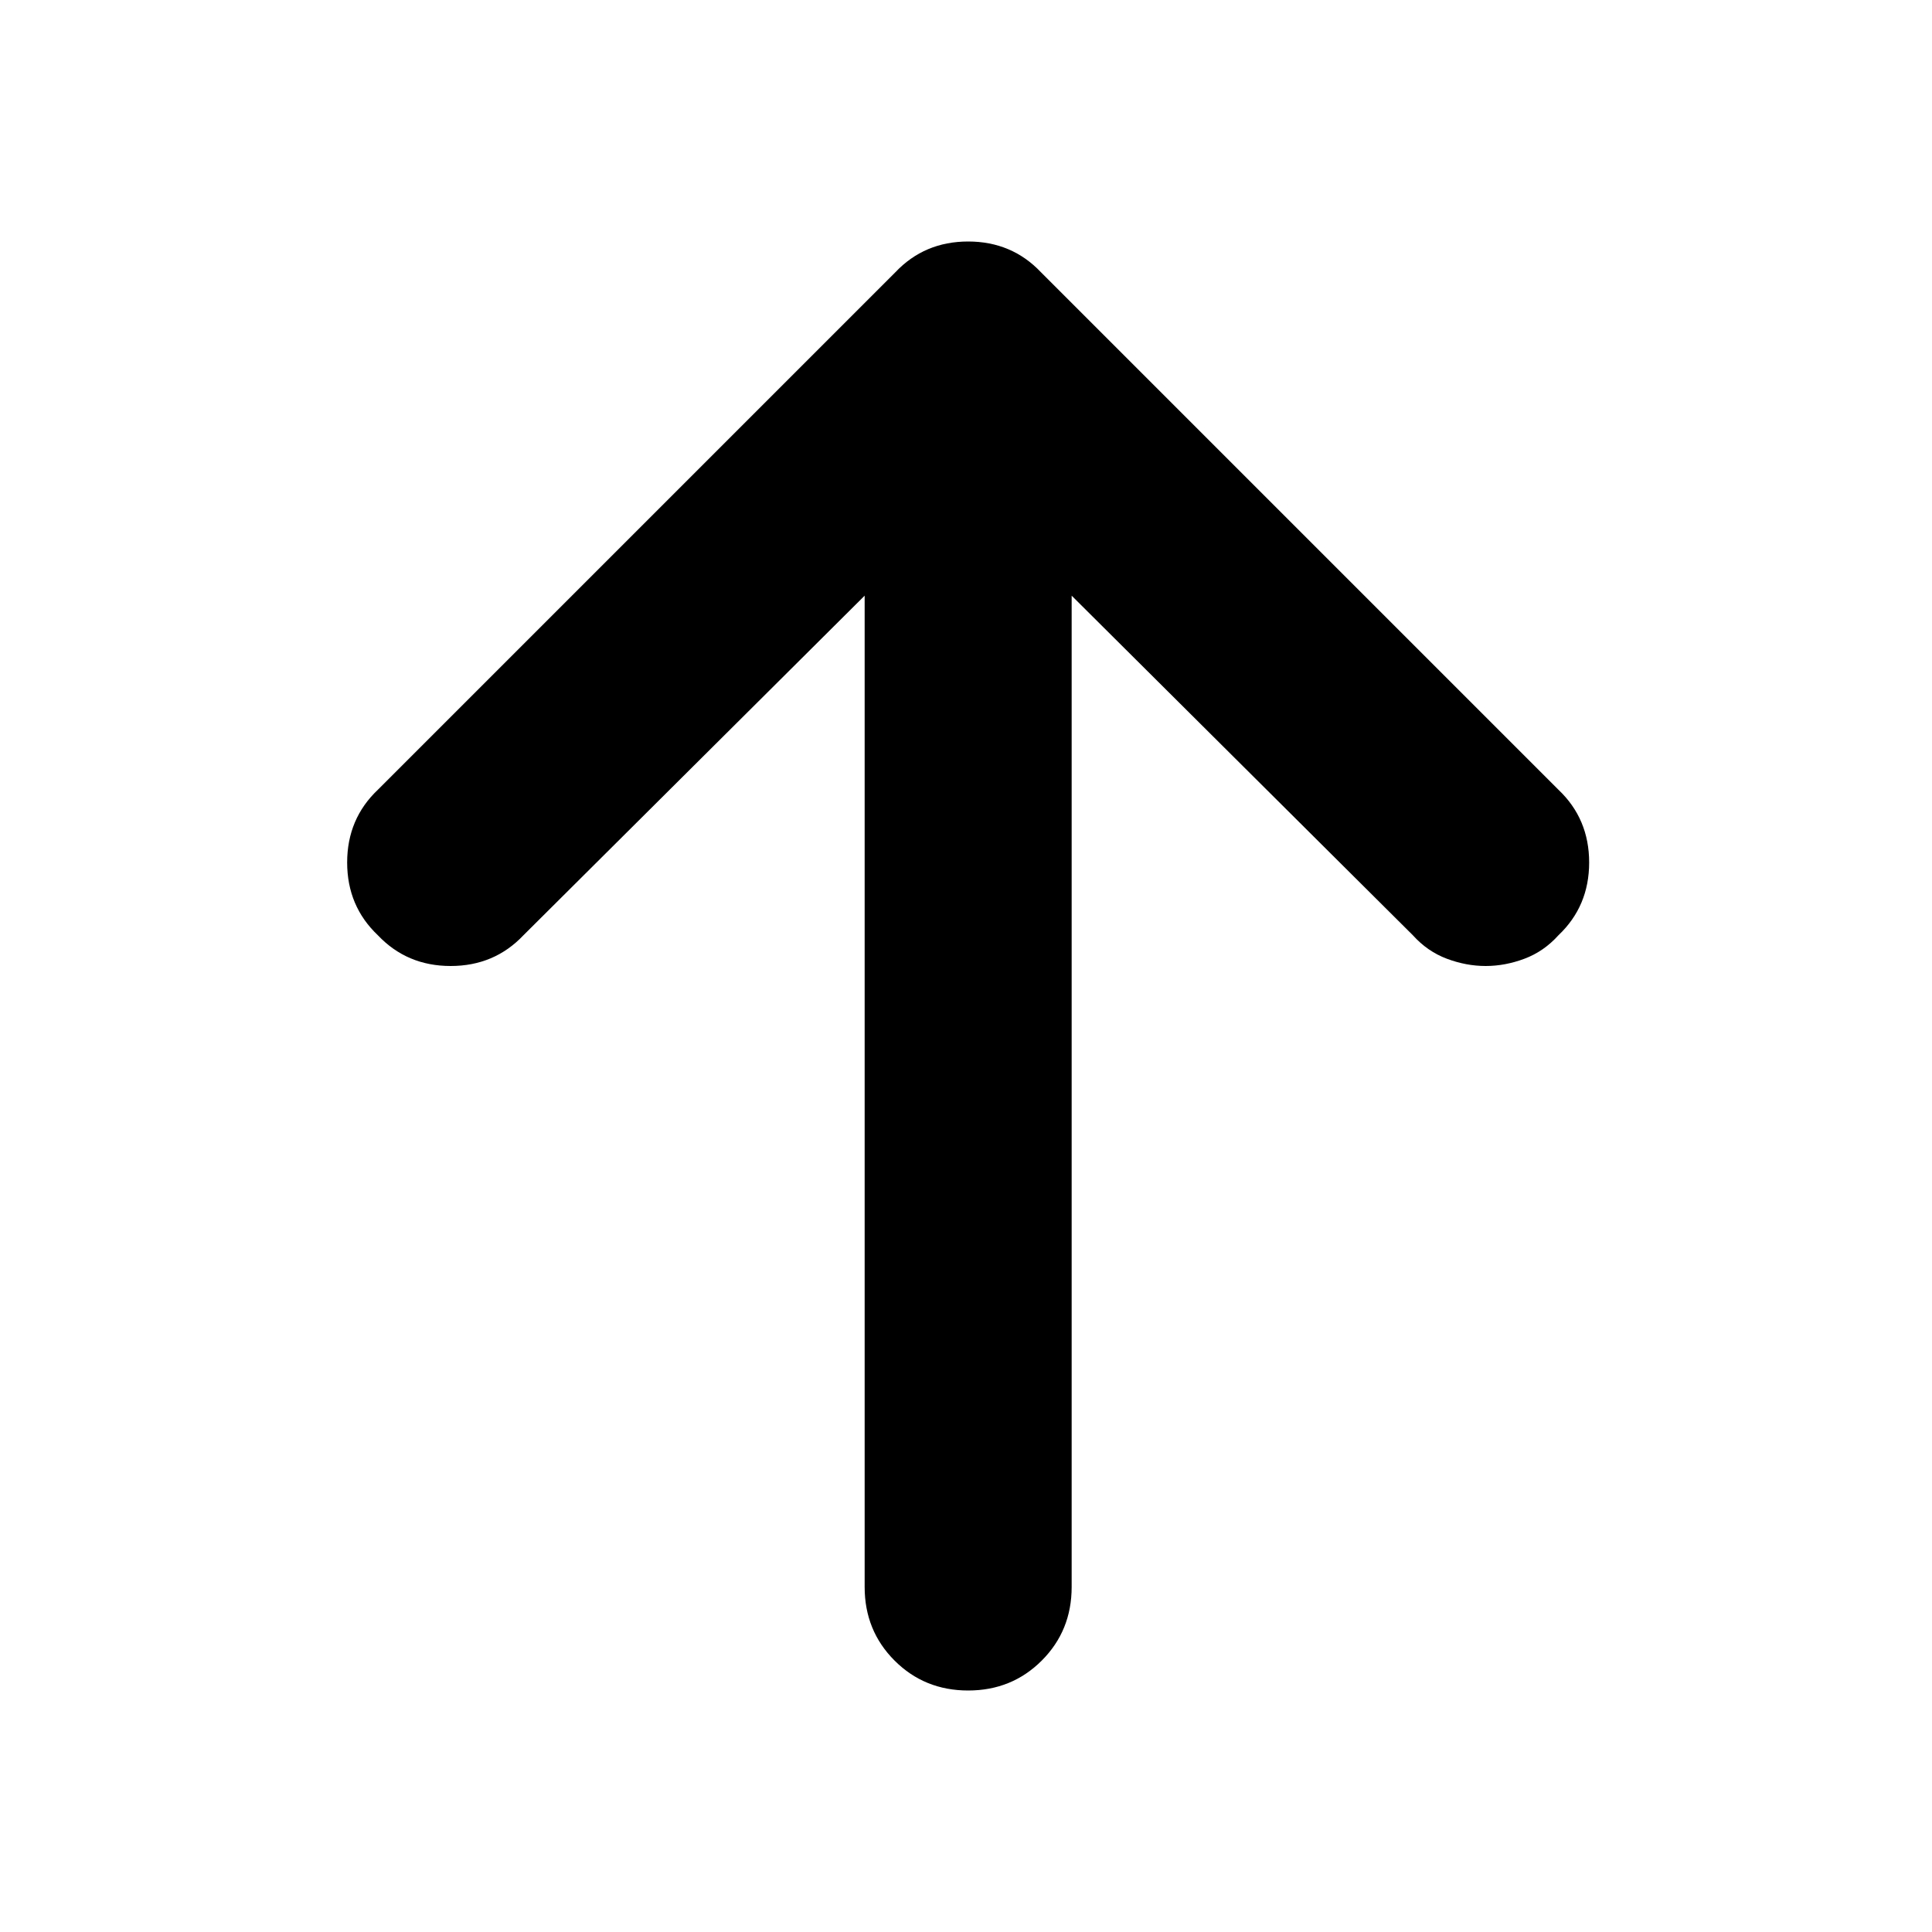
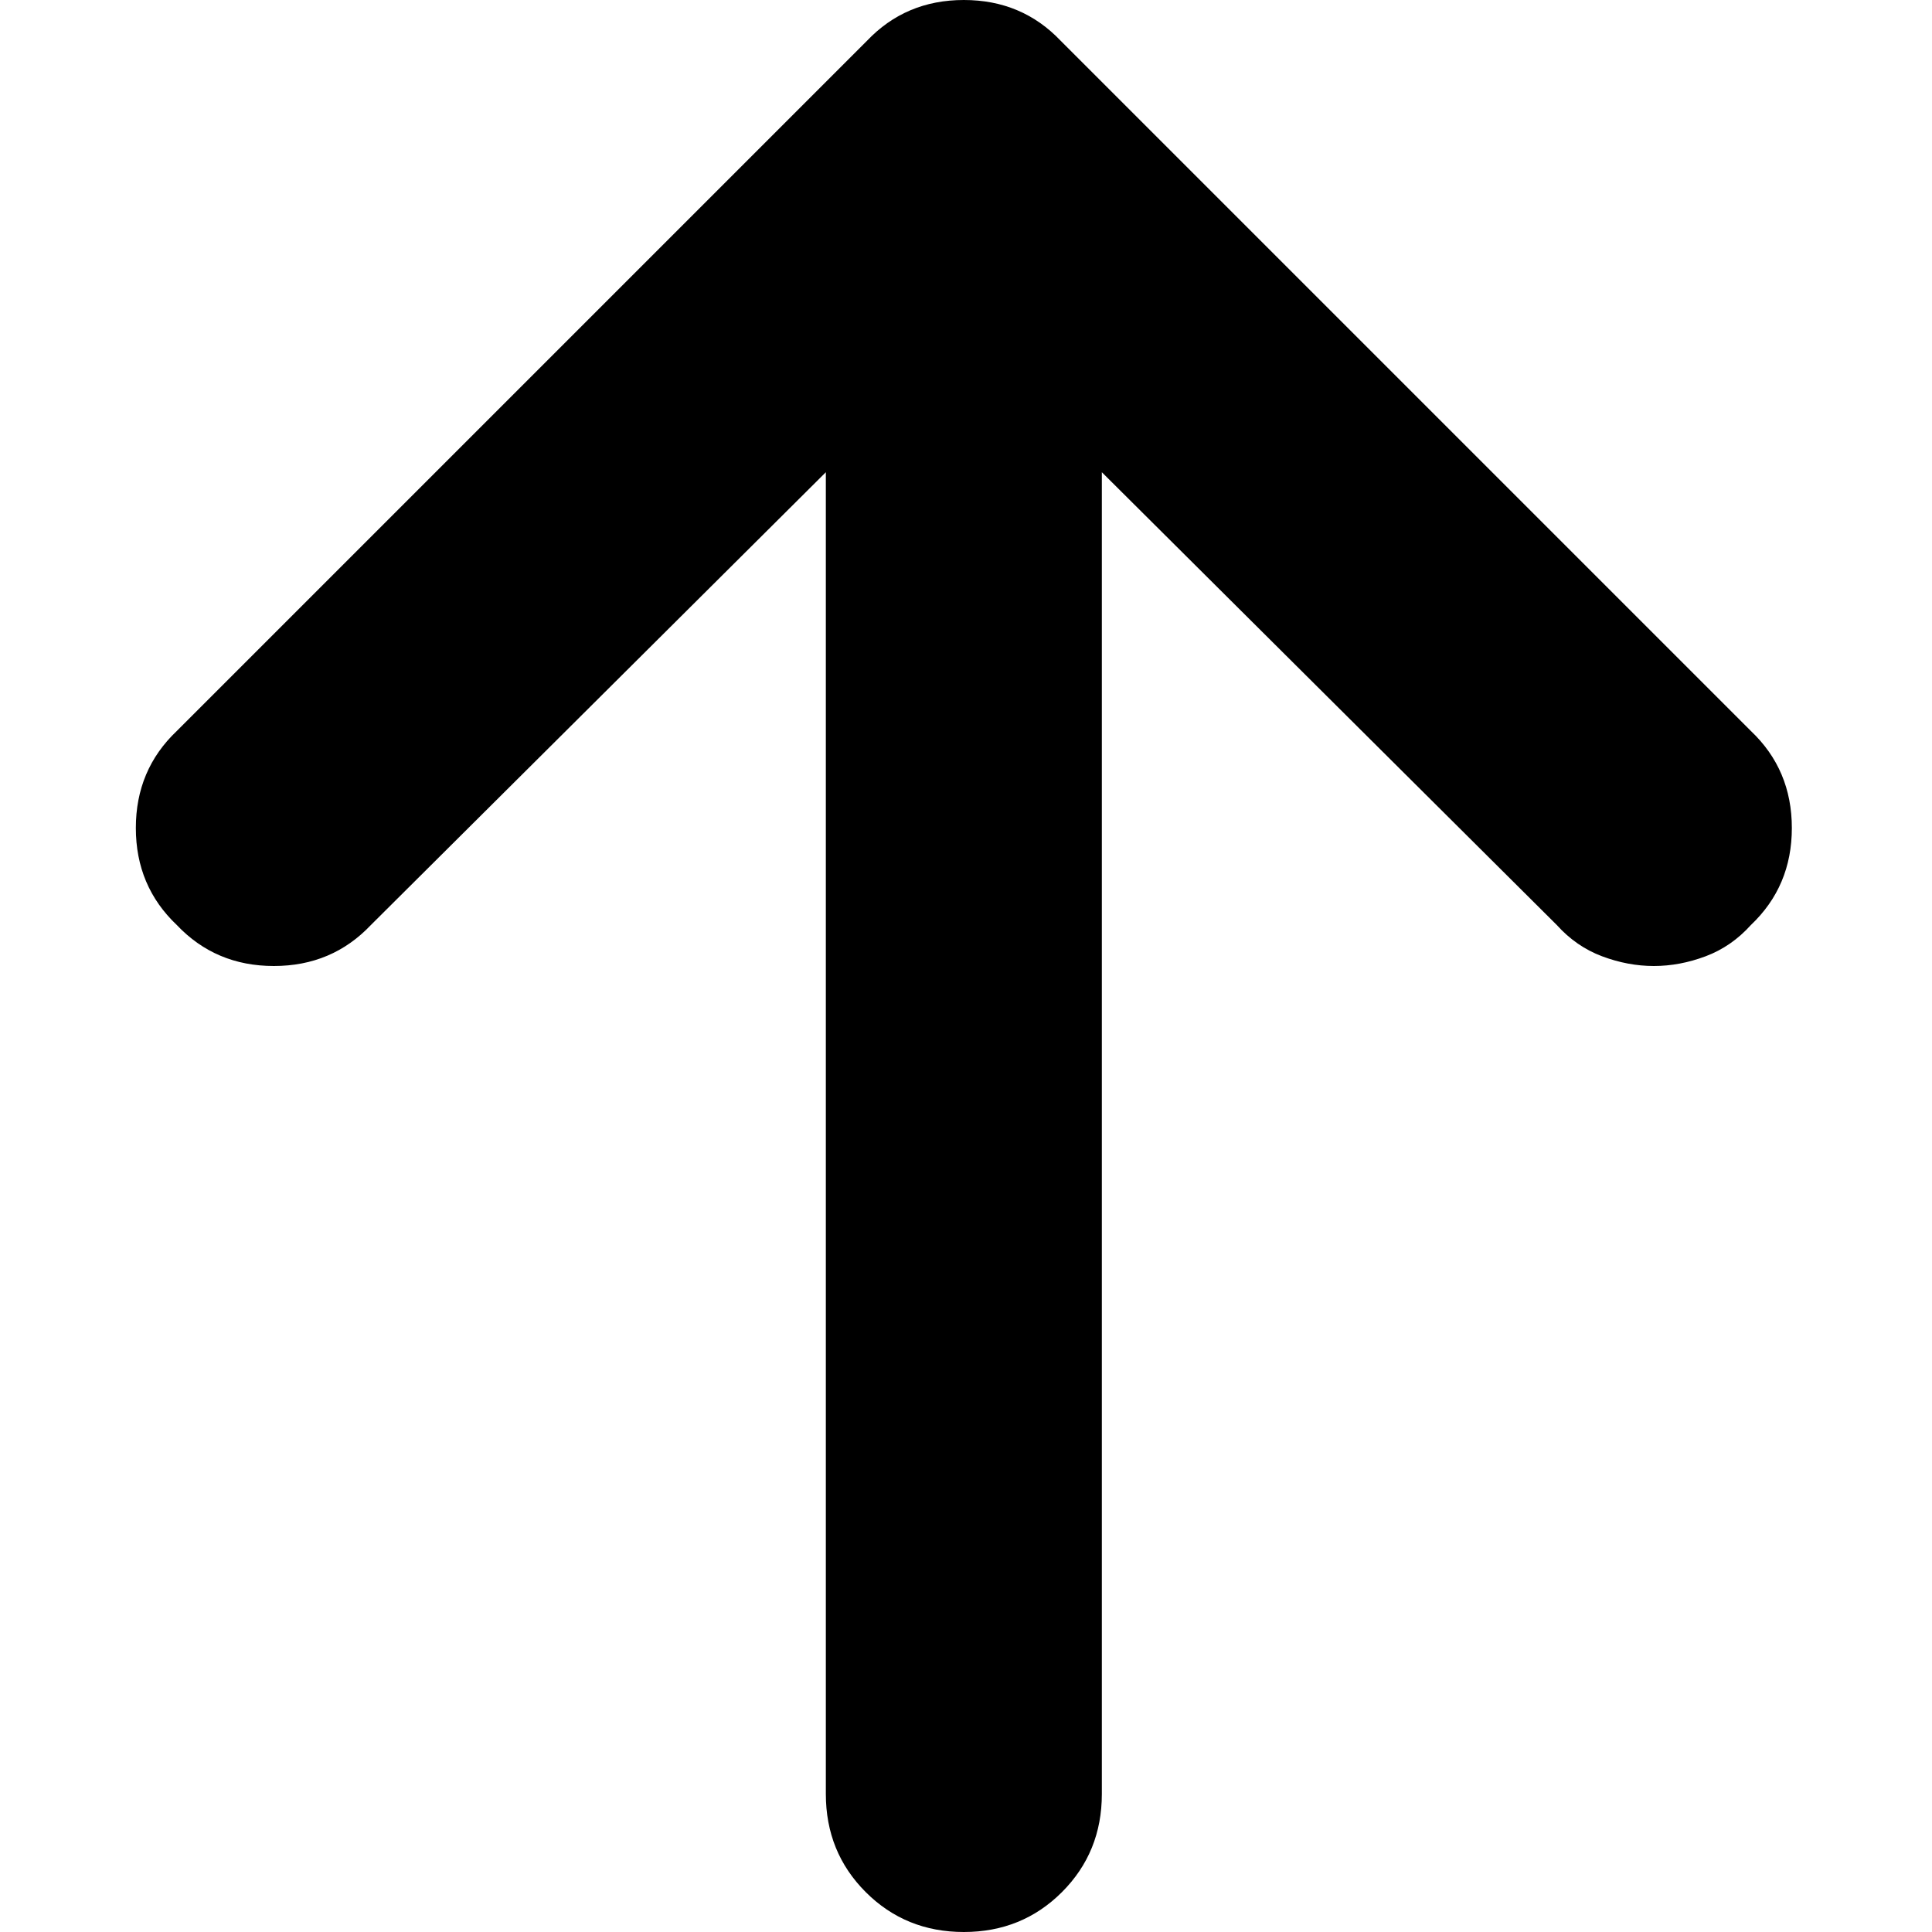
<svg xmlns="http://www.w3.org/2000/svg" width="256px" height="256px" viewBox="0 0 256 256" version="1.1">
  <defs />
  <g id="Page-1" stroke="none" stroke-width="1" fill="none" fill-rule="evenodd">
    <g id="arrow-up" fill="#000000">
-       <path d="M206.5,104.643 L137.929,36.071 C135.357,33.357 132.143,32 128.286,32 C124.429,32 121.214,33.357 118.643,36.071 L50.071,104.643 C47.357,107.214 46,110.429 46,114.286 C46,118.143 47.357,121.357 50.071,123.929 C52.643,126.643 55.857,128 59.714,128 C63.571,128 66.786,126.643 69.357,123.929 L114.571,78.929 L114.571,210.286 C114.571,214.143 115.893,217.393 118.536,220.036 C121.179,222.679 124.429,224 128.286,224 C132.143,224 135.393,222.679 138.036,220.036 C140.679,217.393 142,214.143 142,210.286 L142,78.929 L187.214,123.929 C188.5,125.357 190,126.393 191.714,127.036 C193.429,127.679 195.143,128 196.857,128 C198.571,128 200.286,127.679 202,127.036 C203.714,126.393 205.214,125.357 206.5,123.929 C209.214,121.357 210.571,118.143 210.571,114.286 C210.571,110.429 209.214,107.214 206.5,104.643 Z" />
+       <path d="M232,96.857 L140.571,5.429 C137.143,1.81 132.857,0 127.714,0 C122.571,0 118.286,1.81 114.857,5.429 L23.429,96.857 C19.81,100.286 18,104.571 18,109.714 C18,114.857 19.81,119.143 23.429,122.571 C26.857,126.19 31.143,128 36.286,128 C41.429,128 45.714,126.19 49.143,122.571 L109.429,62.571 L109.429,237.714 C109.429,242.857 111.19,247.19 114.714,250.714 C118.238,254.238 122.571,256 127.714,256 C132.857,256 137.19,254.238 140.714,250.714 C144.238,247.19 146,242.857 146,237.714 L146,62.571 L206.286,122.571 C208,124.476 210,125.857 212.286,126.714 C214.571,127.571 216.857,128 219.143,128 C221.429,128 223.714,127.571 226,126.714 C228.286,125.857 230.286,124.476 232,122.571 C235.619,119.143 237.429,114.857 237.429,109.714 C237.429,104.571 235.619,100.286 232,96.857 Z" />
    </g>
  </g>
</svg>
